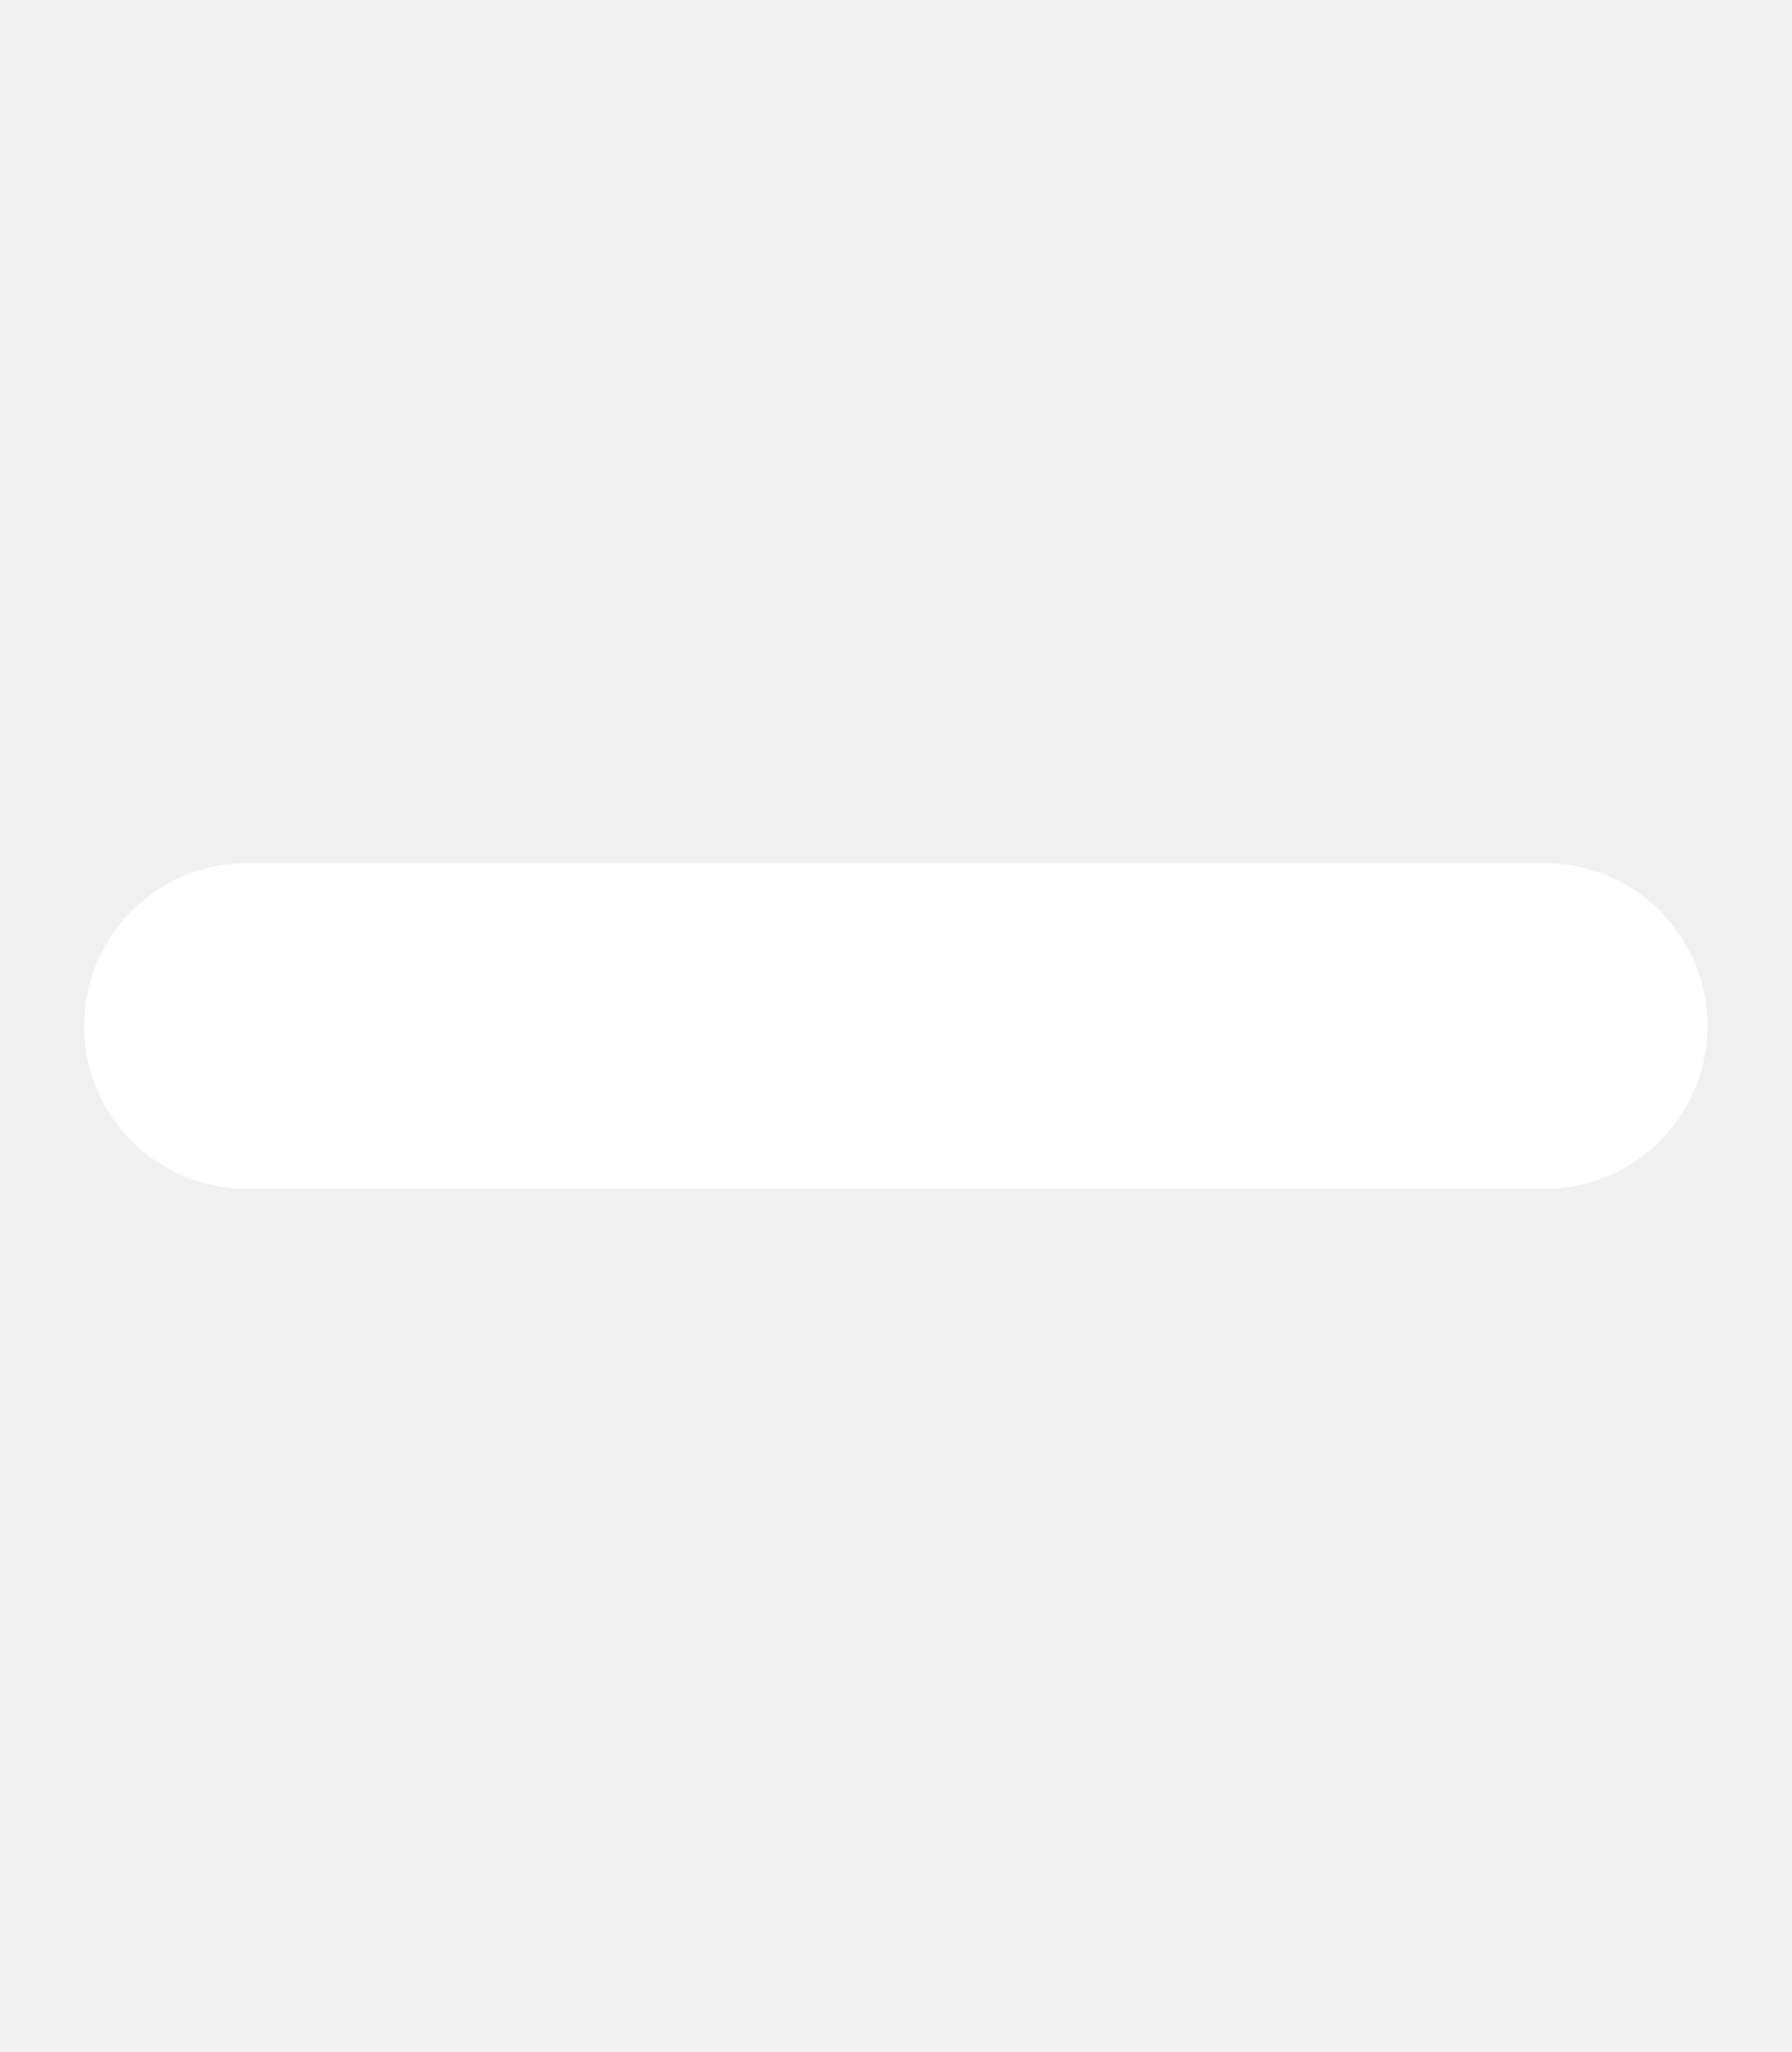
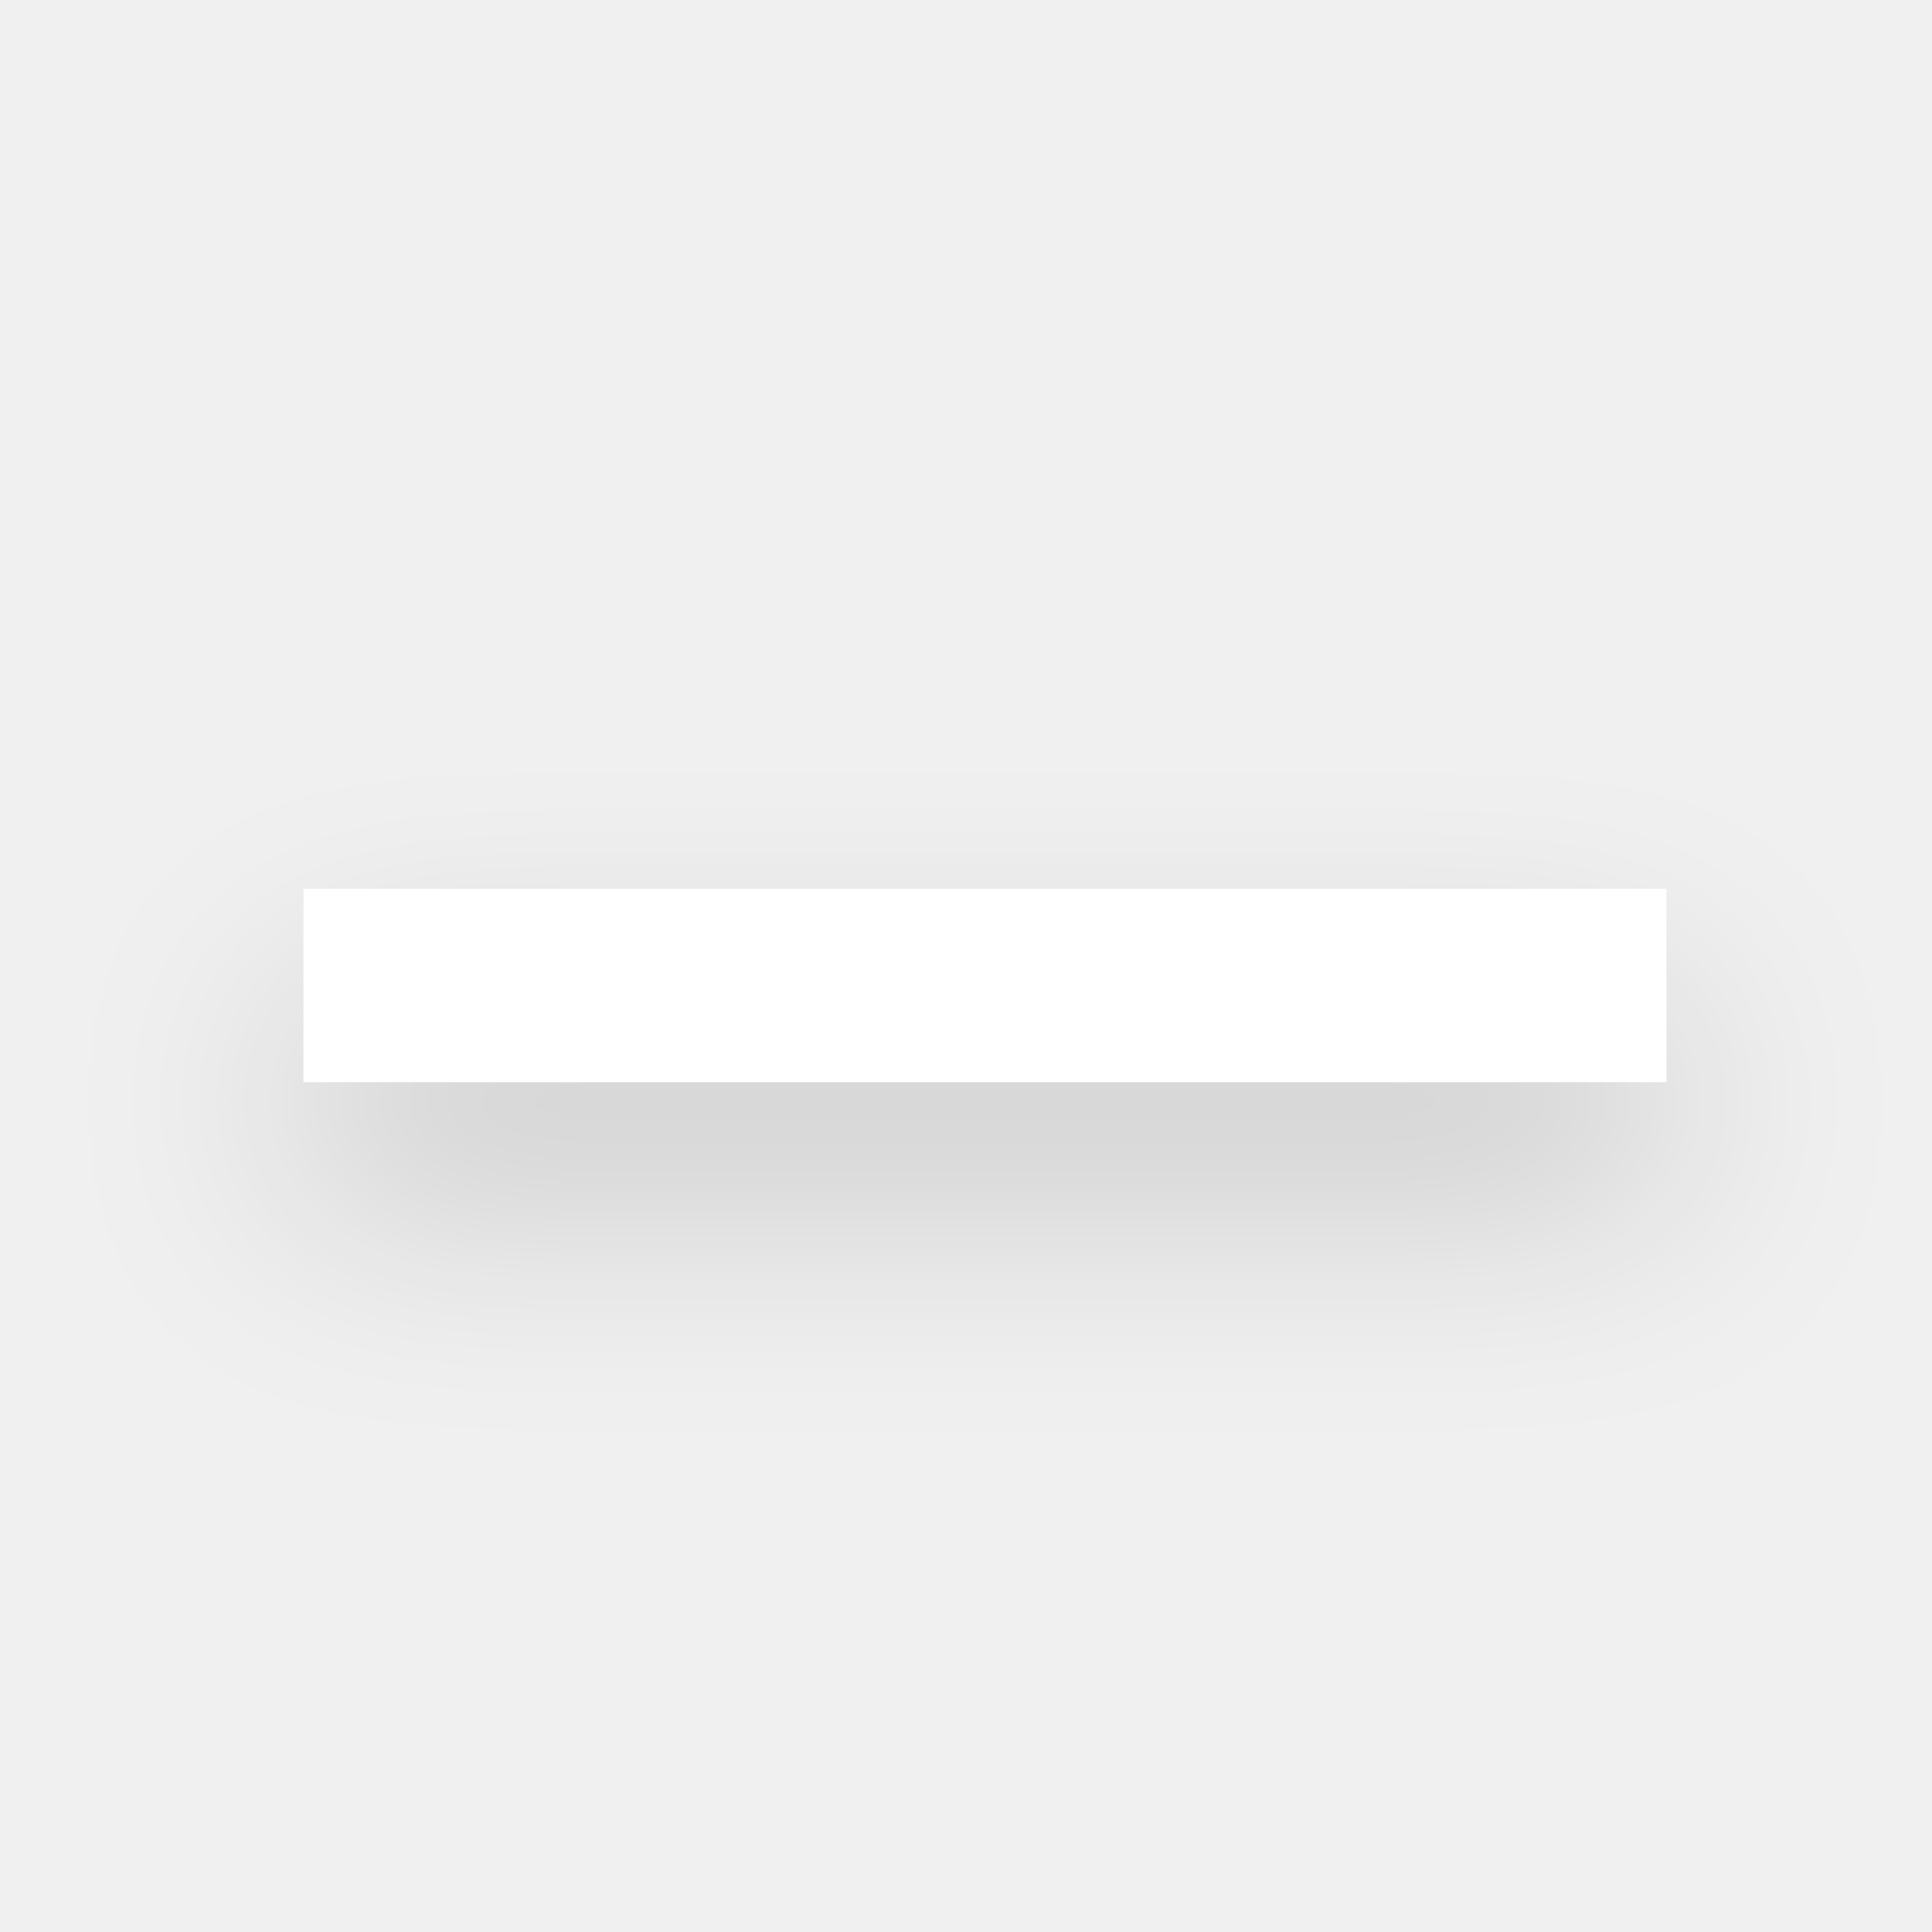
- <svg xmlns="http://www.w3.org/2000/svg" width="55" height="63" viewBox="0 0 55 63">
+ <svg xmlns="http://www.w3.org/2000/svg" width="50" height="50" viewBox="0 0 50 50">
  <defs>
-     <clipPath id="clip-minus_icon">
-       <rect width="55" height="63" />
+     <filter id="Line_22" x="-1.134" y="17" width="53.269" height="23" filterUnits="userSpaceOnUse">
+       <feOffset dy="3" input="SourceAlpha" />
+       <feGaussianBlur stdDeviation="3" result="blur" />
+       <feFlood flood-opacity="0.161" />
+       <feComposite operator="in" in2="blur" />
+       <feComposite in="SourceGraphic" />
+     </filter>
+     <clipPath id="clip-minus-icon">
+       <rect width="50" height="50" />
    </clipPath>
  </defs>
-   <g id="minus_icon" clip-path="url(#clip-minus_icon)">
-     <g id="Group_81" data-name="Group 81" transform="translate(-1290.919 -404.919)">
-       <line id="Line_22" data-name="Line 22" y2="39.839" transform="translate(1338.339 436.419) rotate(90)" fill="none" stroke="#fff" stroke-linecap="round" stroke-width="10" />
+   <g id="minus-icon" clip-path="url(#clip-minus-icon)">
+     <g id="Group_81" data-name="Group 81" transform="translate(-1290.634 -410.919)">
+       <g transform="matrix(1, 0, 0, 1, 1290.63, 410.92)" filter="url(#Line_22)">
+         <line id="Line_22-2" data-name="Line 22" y2="35.269" transform="translate(43.13 25.5) rotate(90)" fill="none" stroke="#fff" stroke-width="5" />
+       </g>
    </g>
  </g>
</svg>
